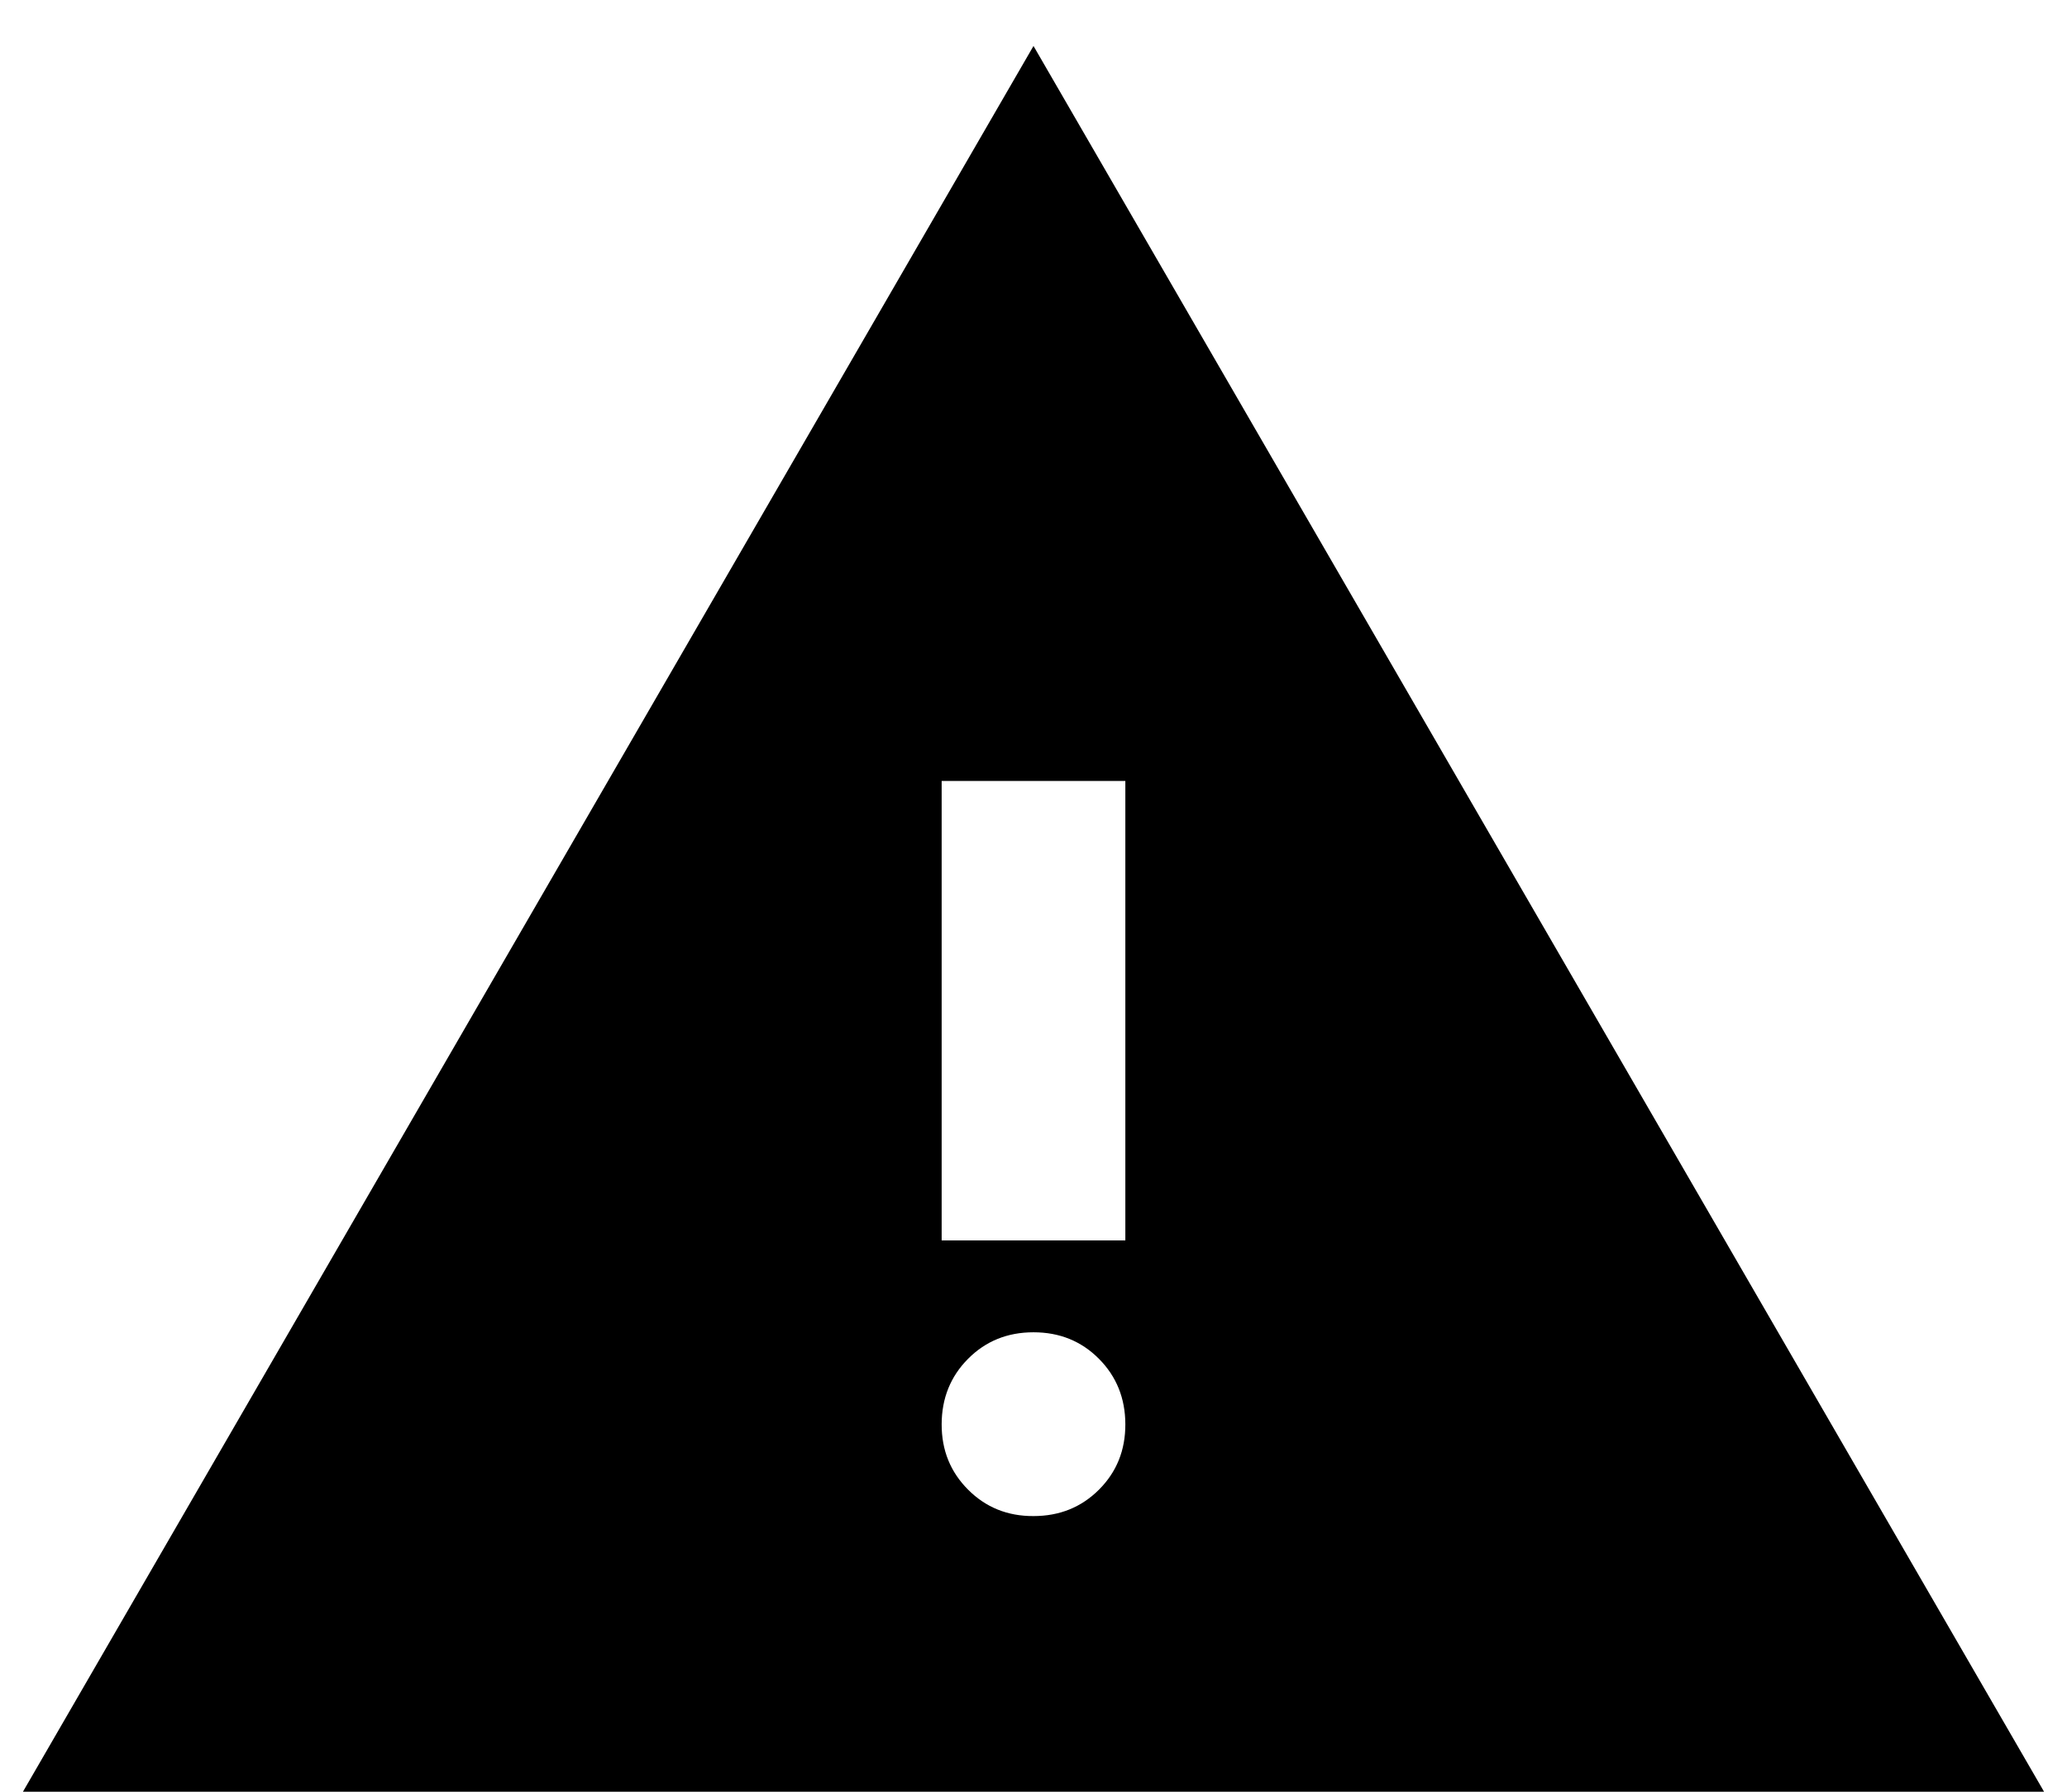
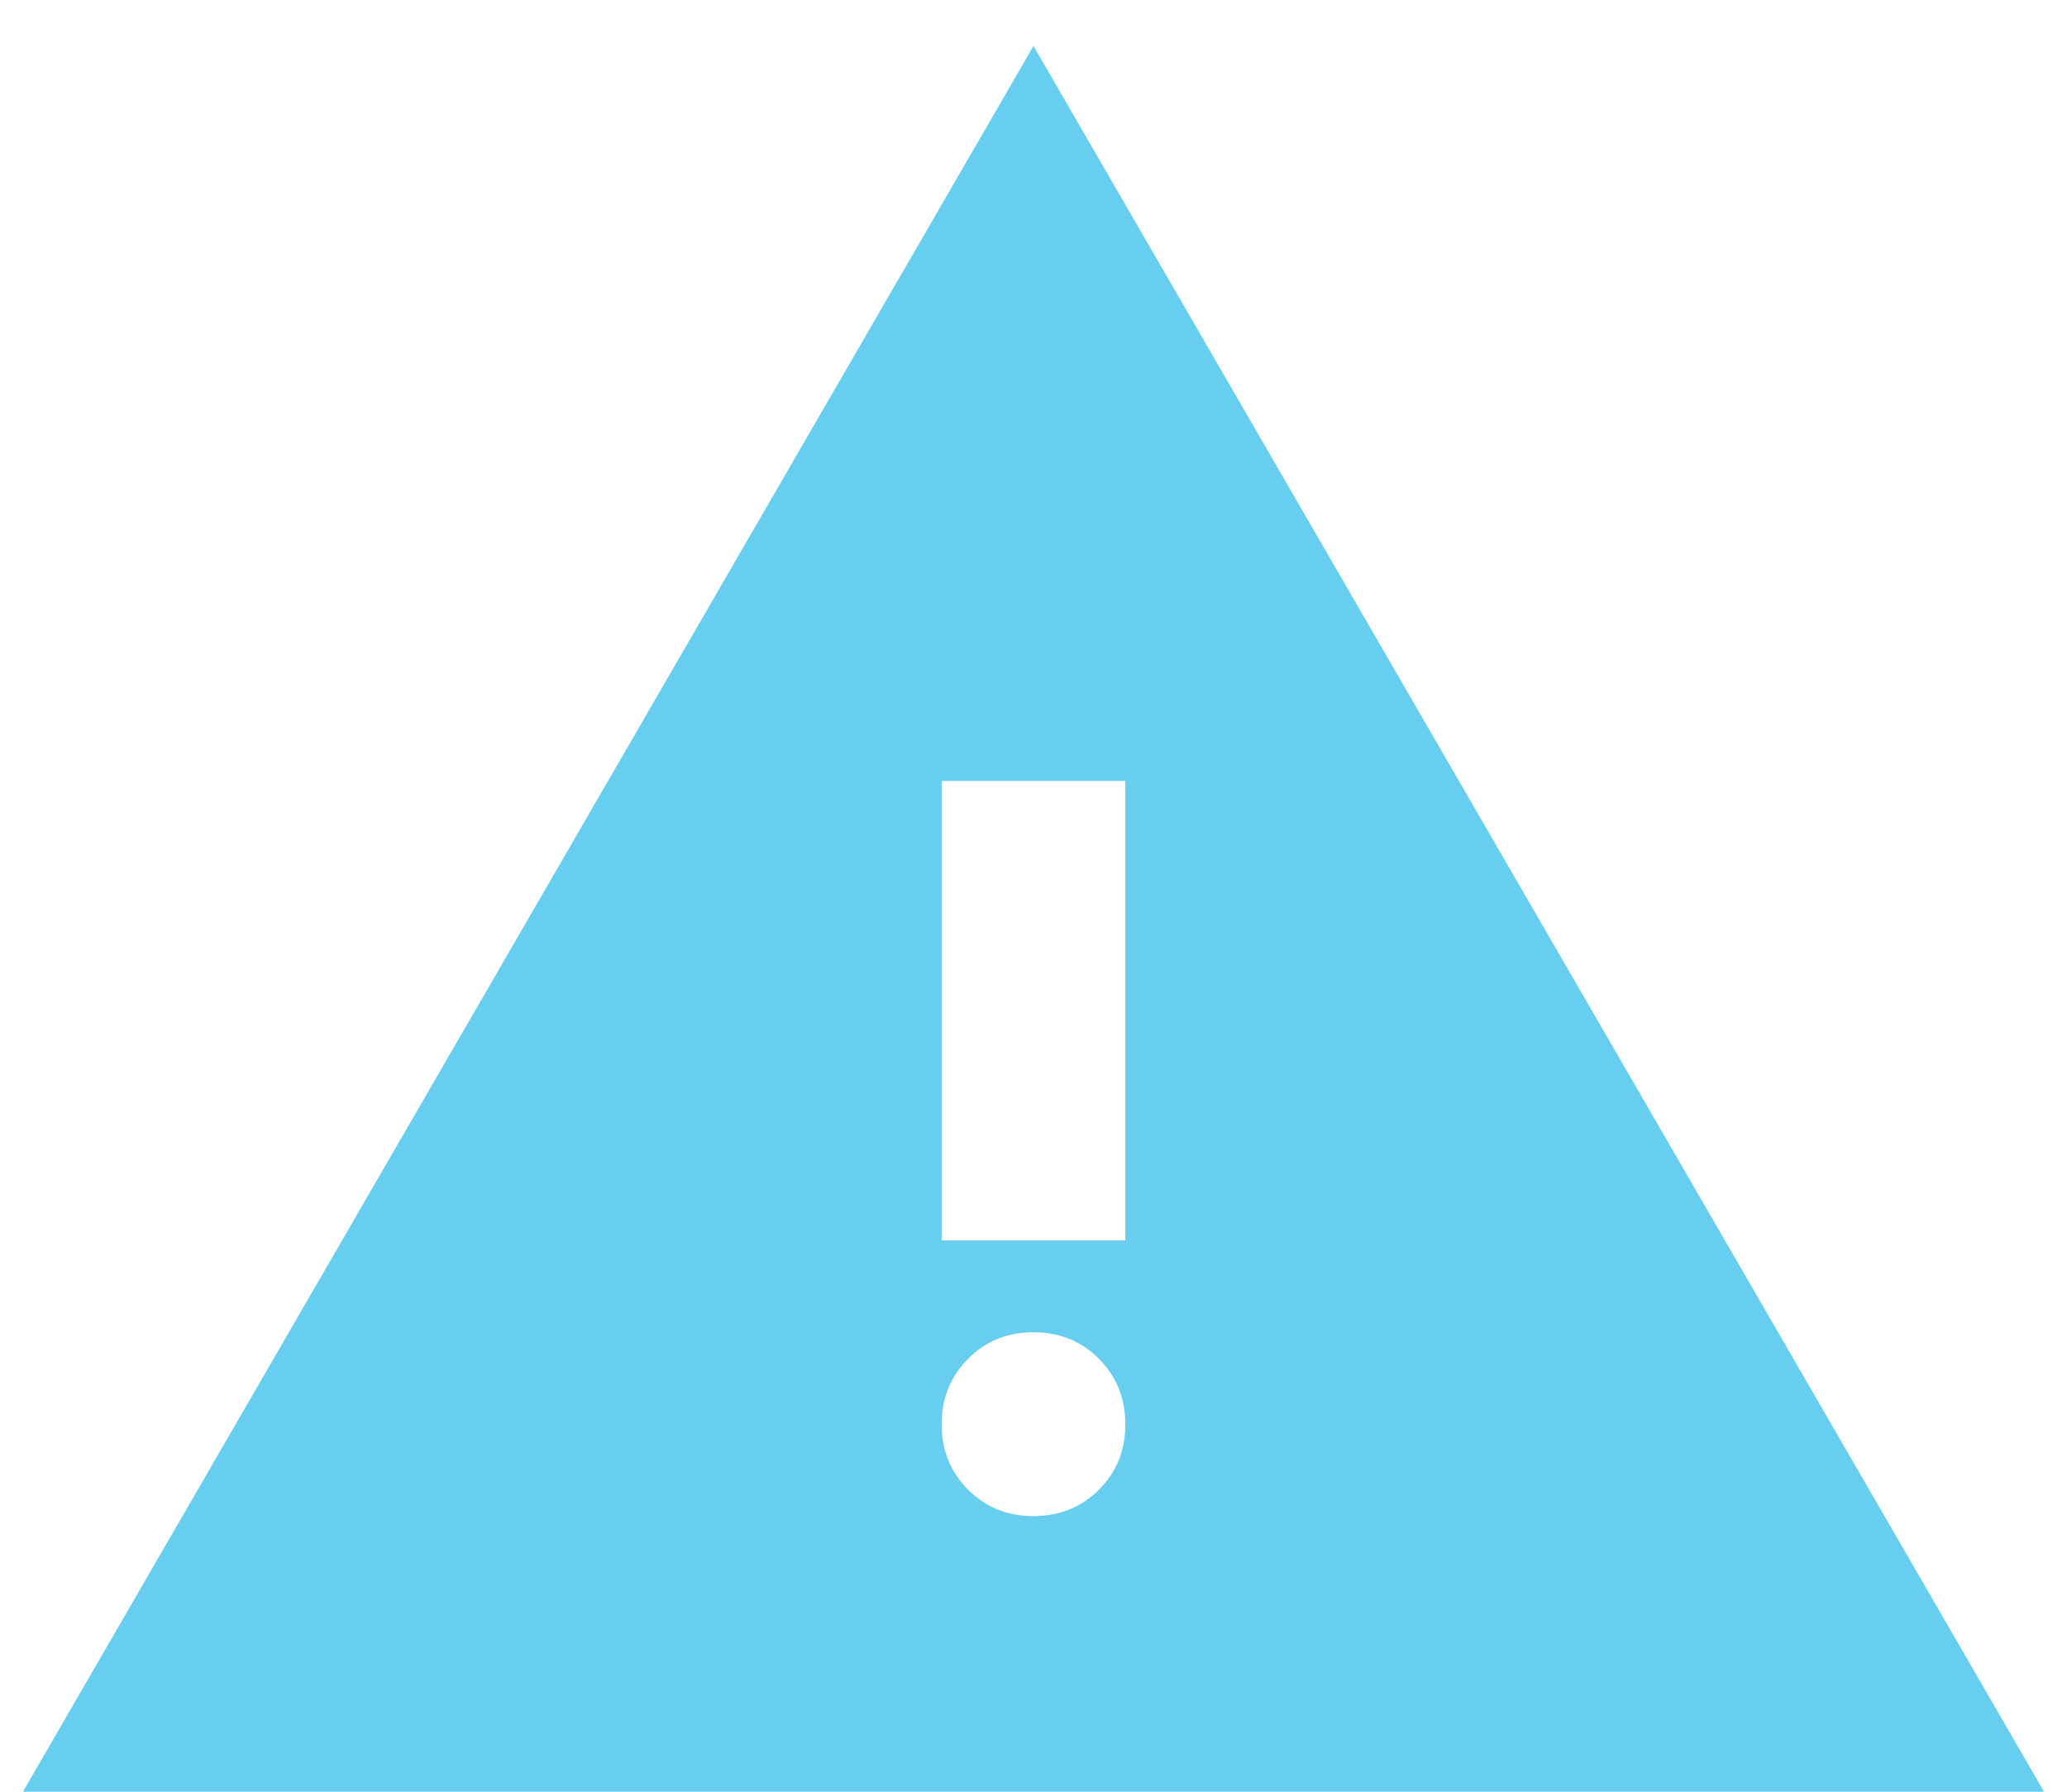
<svg xmlns="http://www.w3.org/2000/svg" width="30" height="26" viewBox="0 0 30 26" fill="none">
-   <path d="M0.333 26L15 0.667L29.667 26H0.333ZM15 22C15.378 22 15.695 21.872 15.951 21.616C16.207 21.36 16.334 21.044 16.333 20.667C16.332 20.29 16.204 19.973 15.949 19.717C15.694 19.461 15.378 19.333 15 19.333C14.622 19.333 14.306 19.461 14.051 19.717C13.796 19.973 13.668 20.29 13.667 20.667C13.666 21.044 13.794 21.36 14.051 21.617C14.307 21.874 14.624 22.002 15 22ZM13.667 18H16.333V11.333H13.667V18Z" fill="black" />
+   <path d="M0.333 26L15 0.667L29.667 26H0.333ZM15 22C15.378 22 15.695 21.872 15.951 21.616C16.207 21.36 16.334 21.044 16.333 20.667C16.332 20.29 16.204 19.973 15.949 19.717C15.694 19.461 15.378 19.333 15 19.333C14.622 19.333 14.306 19.461 14.051 19.717C13.796 19.973 13.668 20.29 13.667 20.667C13.666 21.044 13.794 21.36 14.051 21.617C14.307 21.874 14.624 22.002 15 22ZM13.667 18H16.333V11.333H13.667V18Z" fill="#67CEEF" />
</svg>
